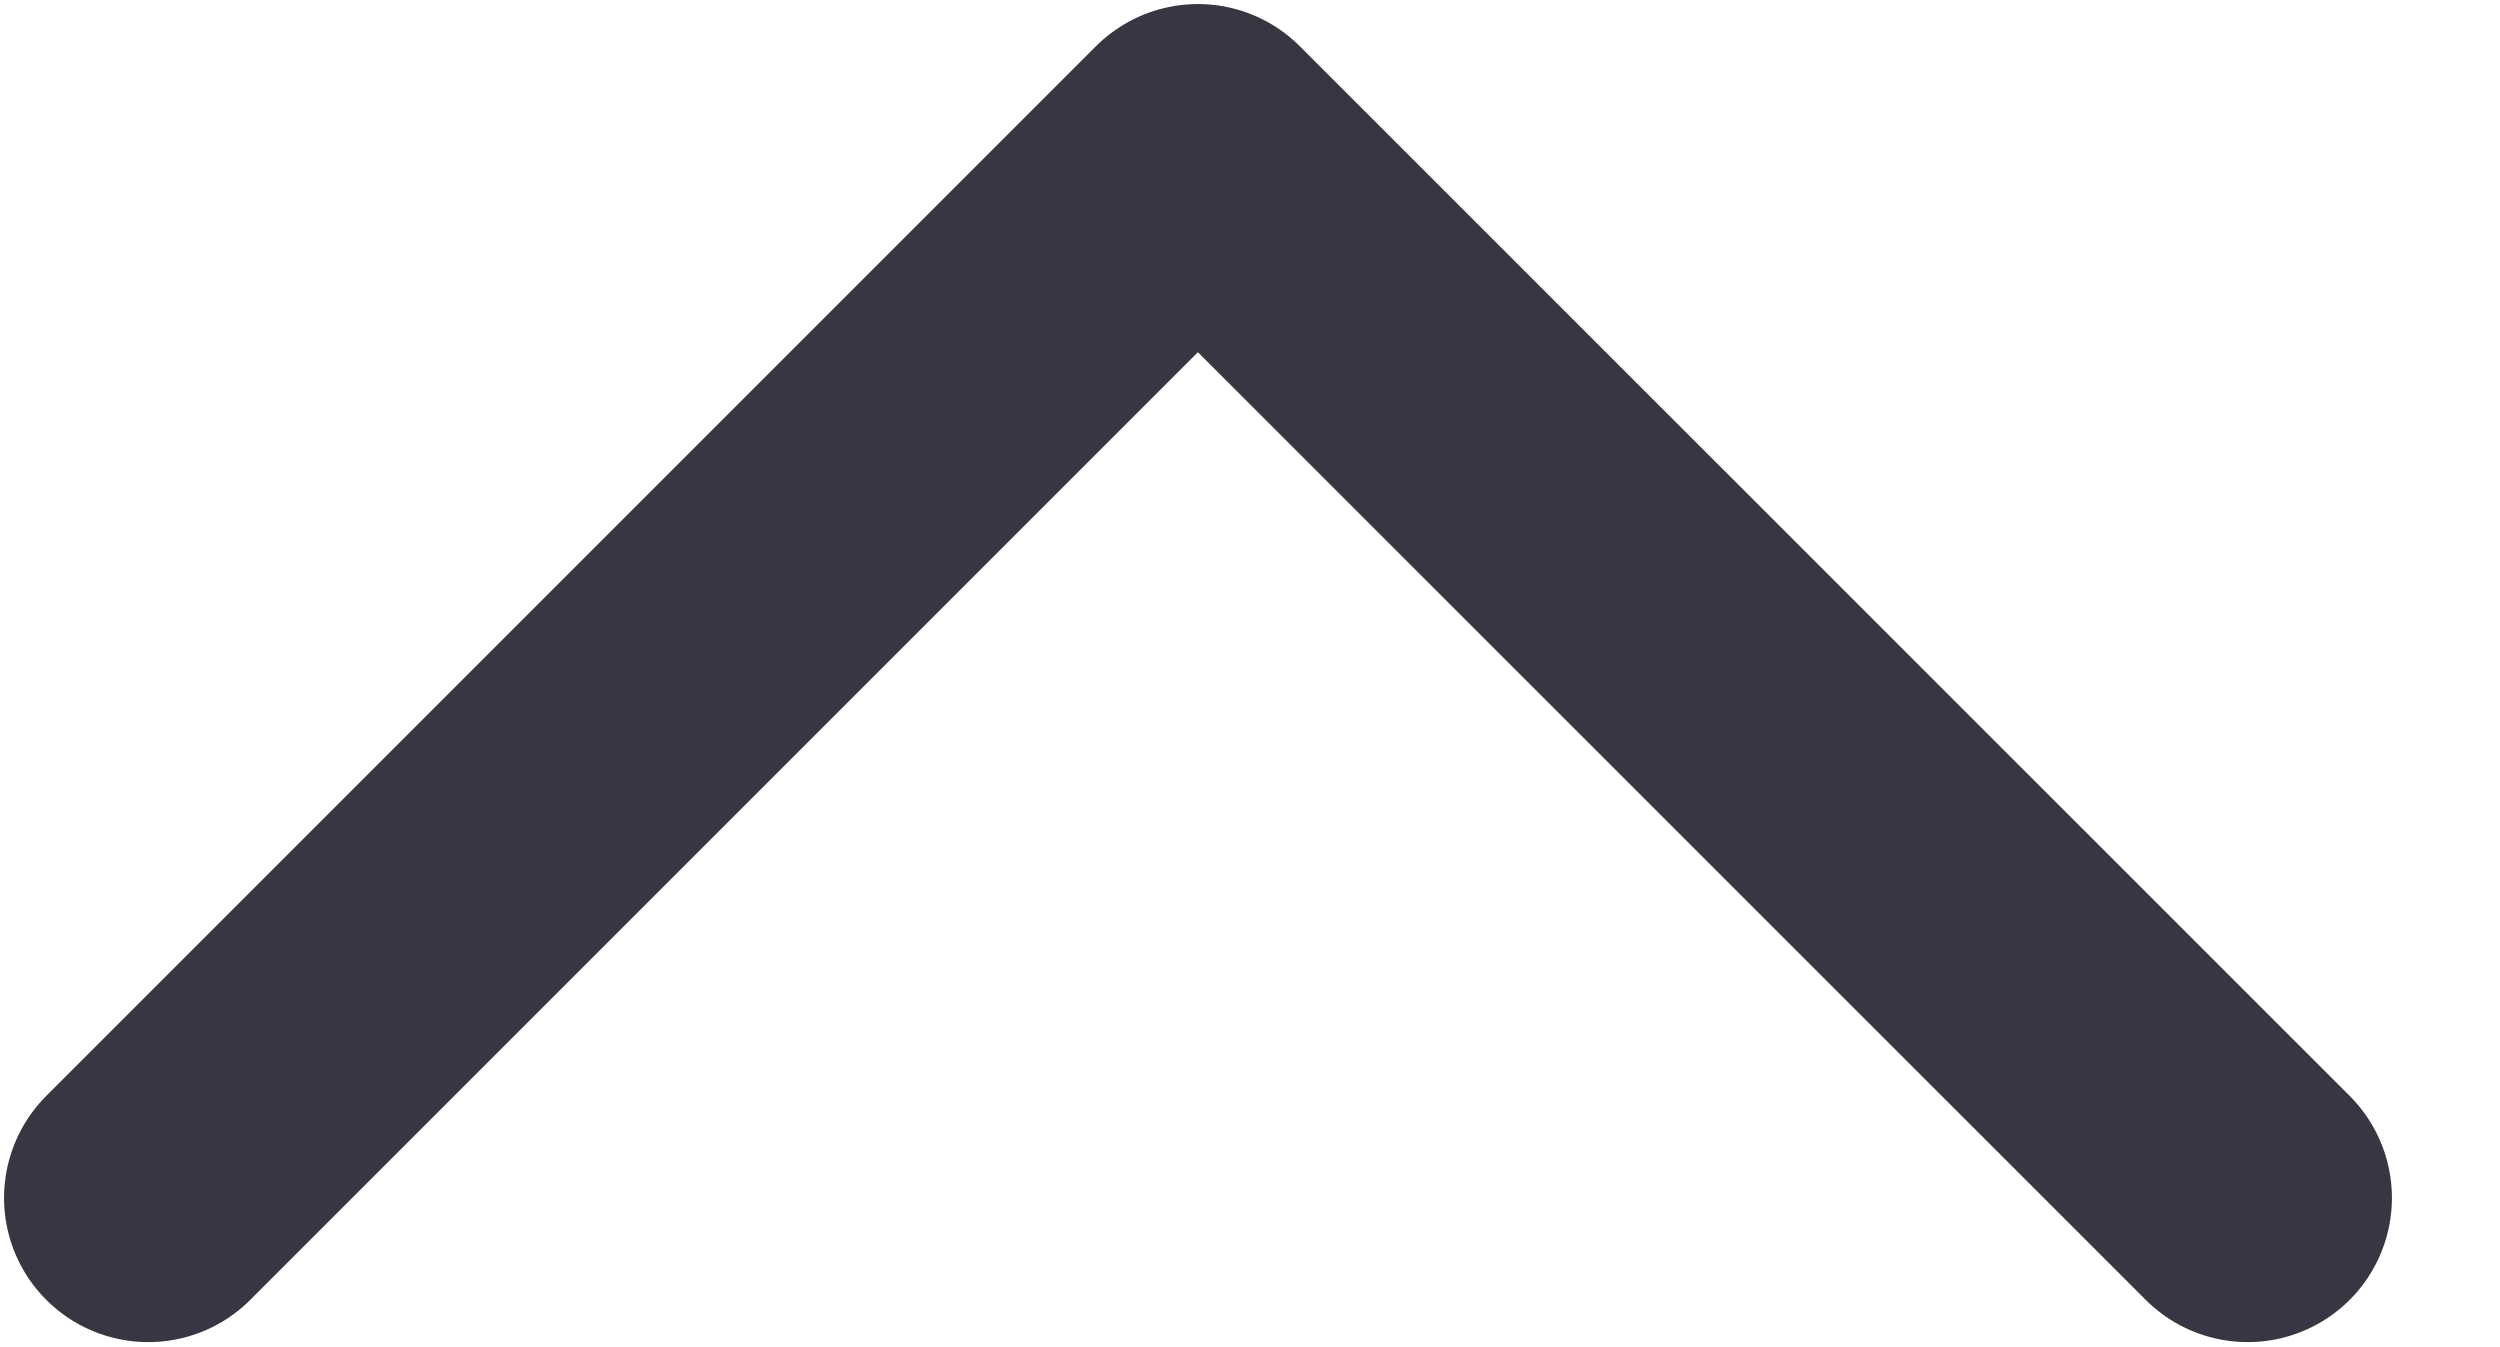
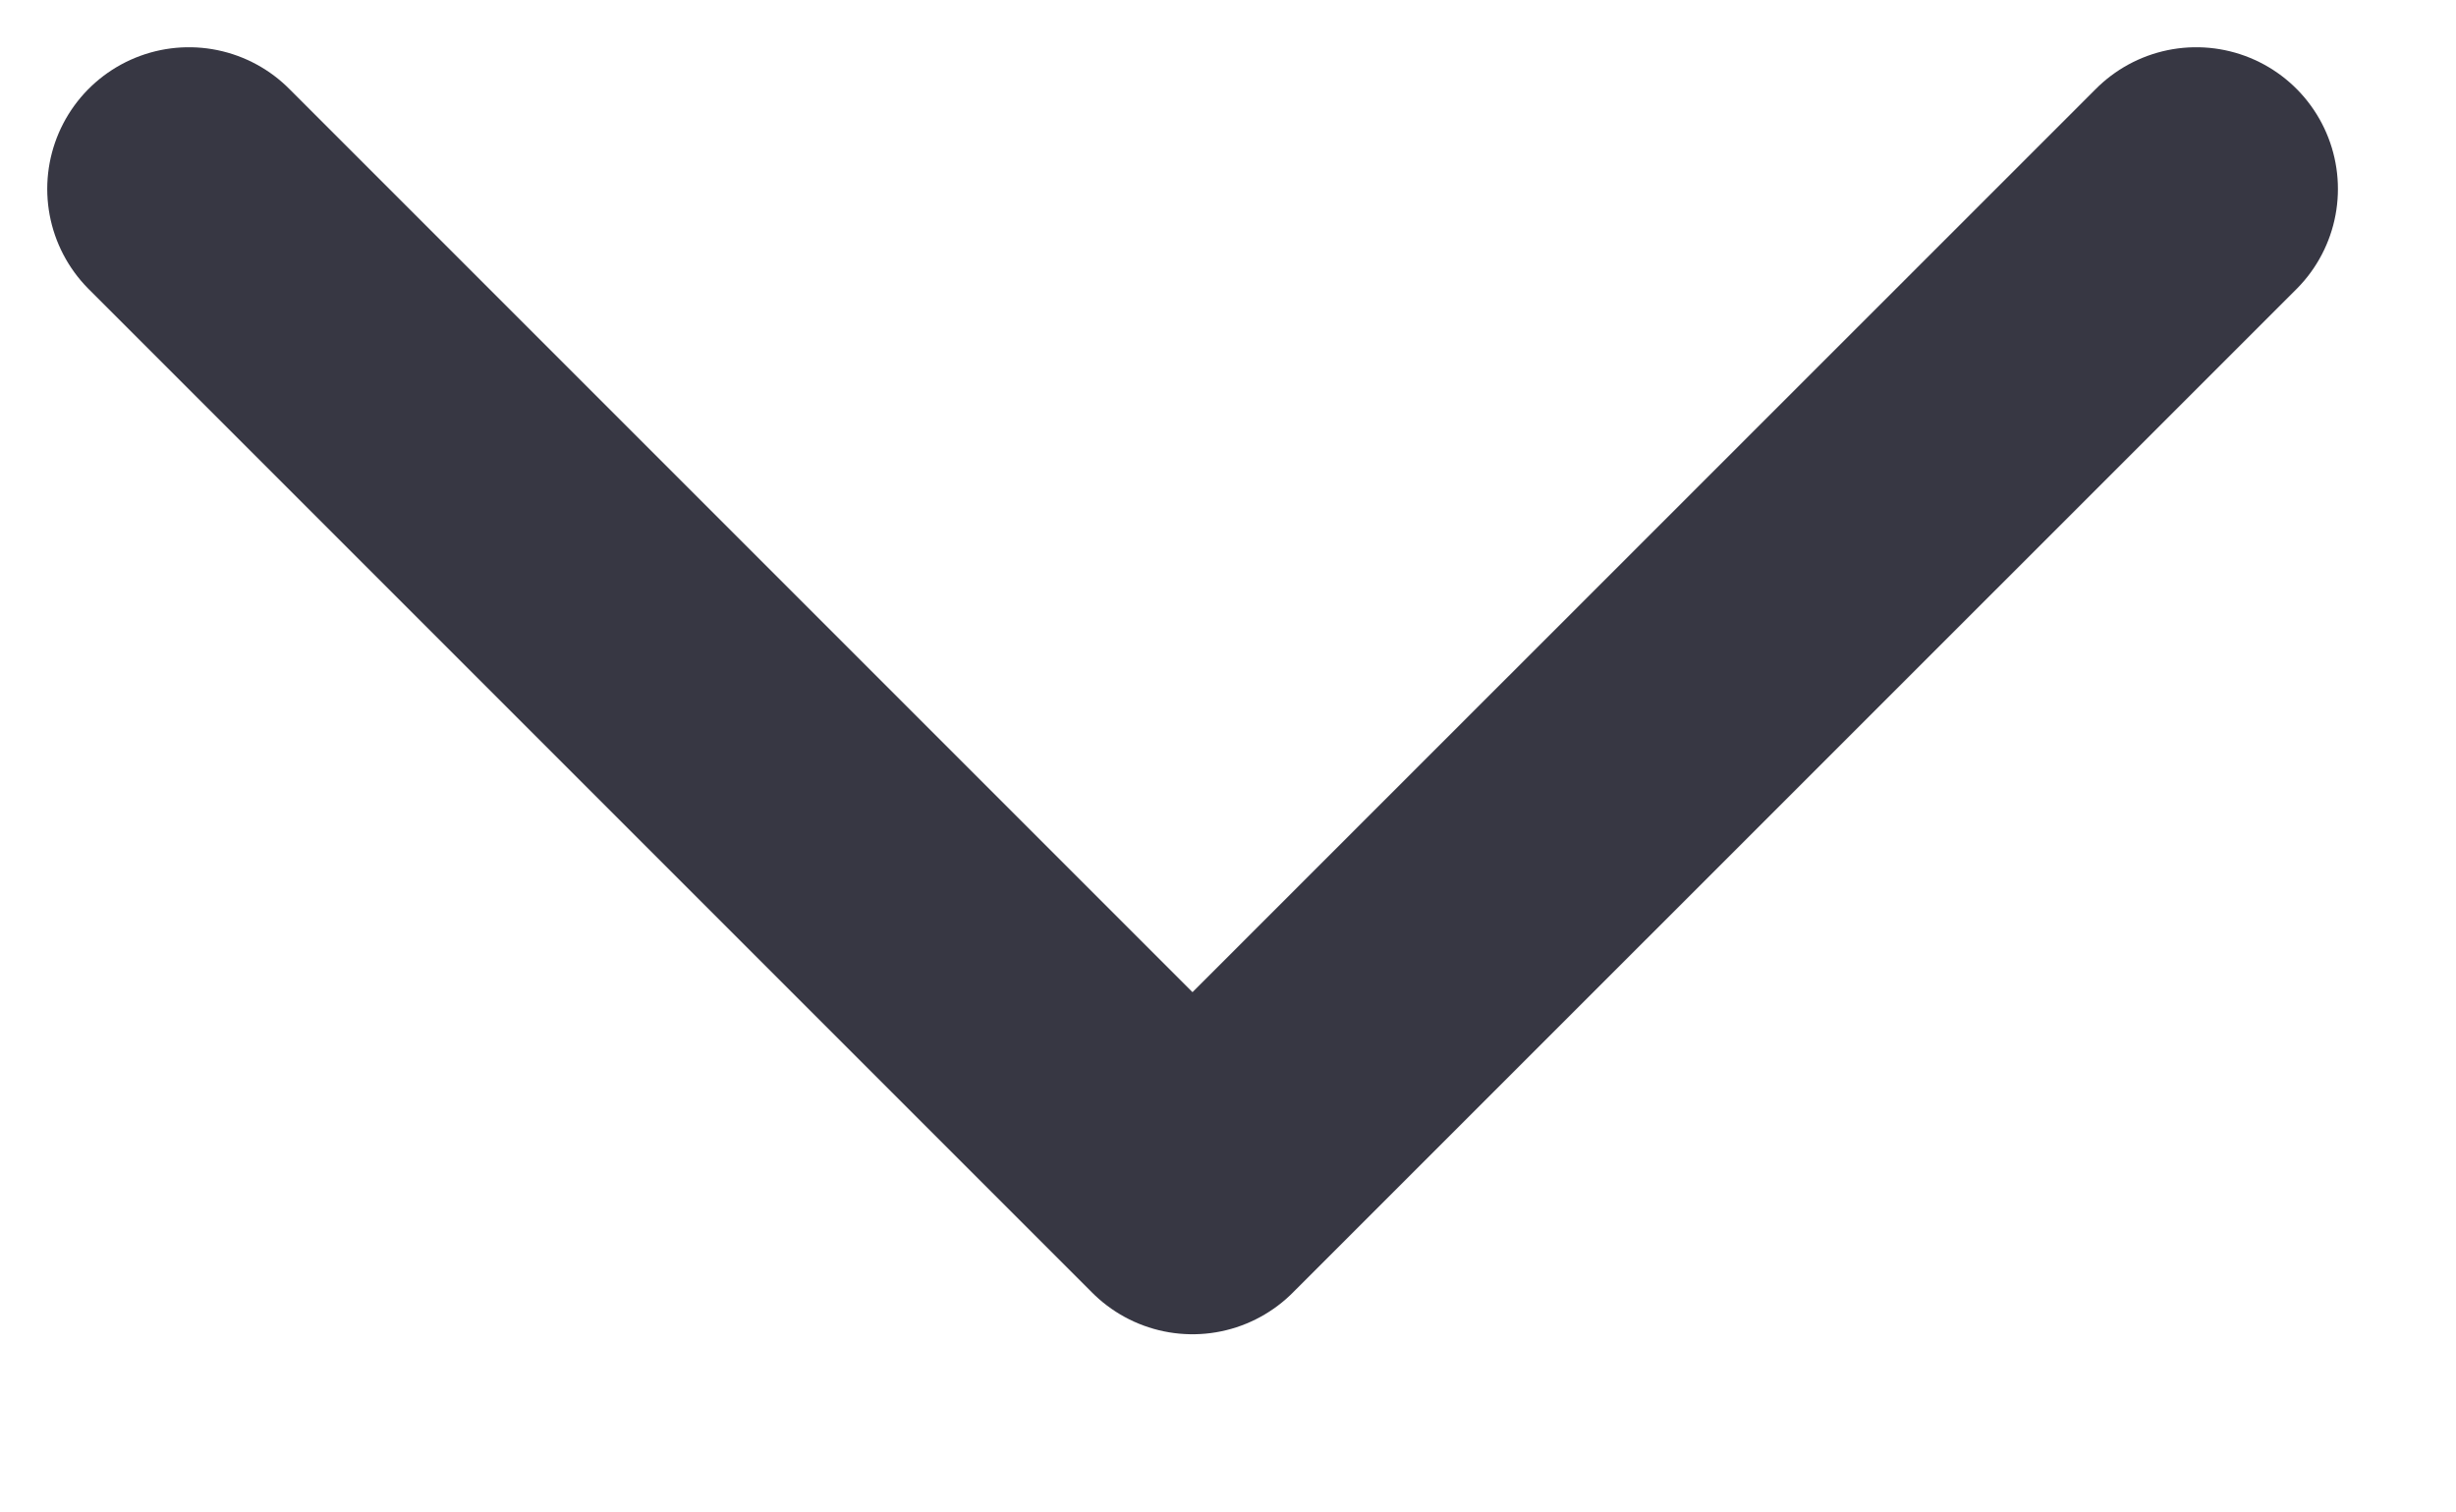
- <svg xmlns="http://www.w3.org/2000/svg" width="13" height="7" viewBox="0 0 13 7" fill="none">
-   <path d="M11.688 6.229L6.229 0.771L0.771 6.229" stroke="#373743" stroke-width="1.5" stroke-linecap="round" stroke-linejoin="round" />
+ <svg xmlns="http://www.w3.org/2000/svg" width="13" height="8" viewBox="0 0 13 8" fill="none">
+   <path d="M11.625 1L6.312 6.312L1 1" stroke="#373743" stroke-width="1.5" stroke-linecap="round" stroke-linejoin="round" />
</svg>
